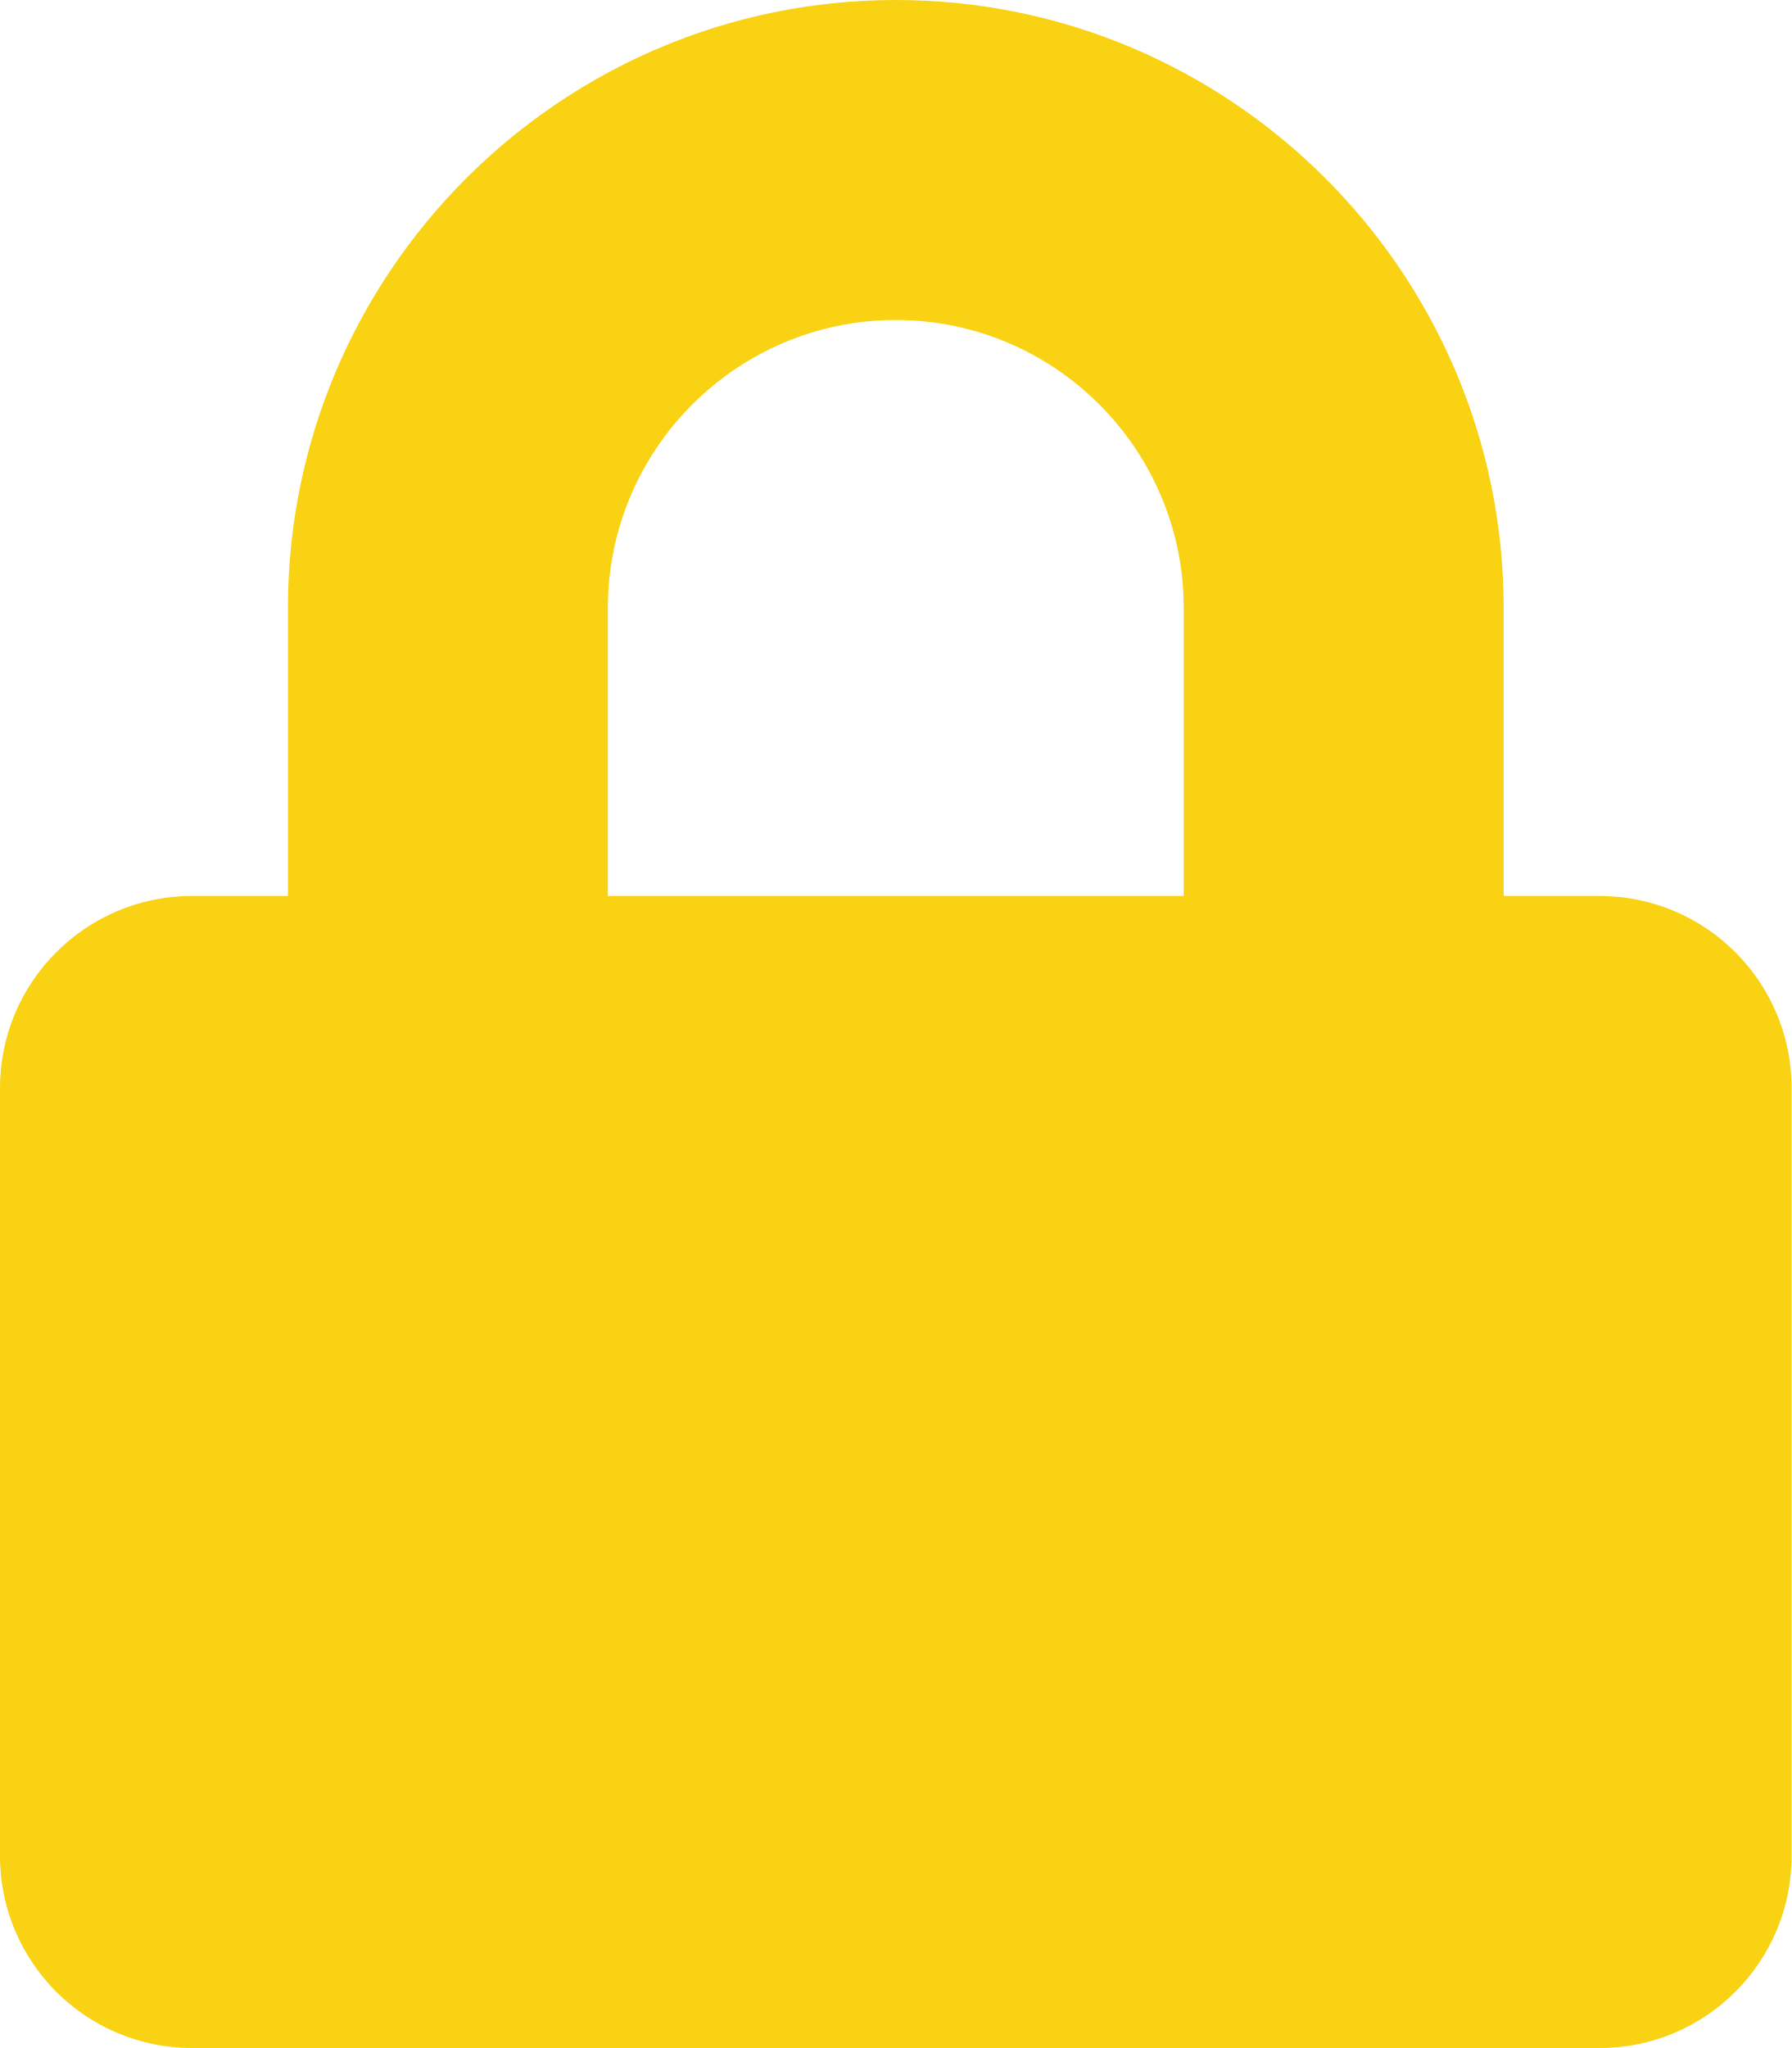
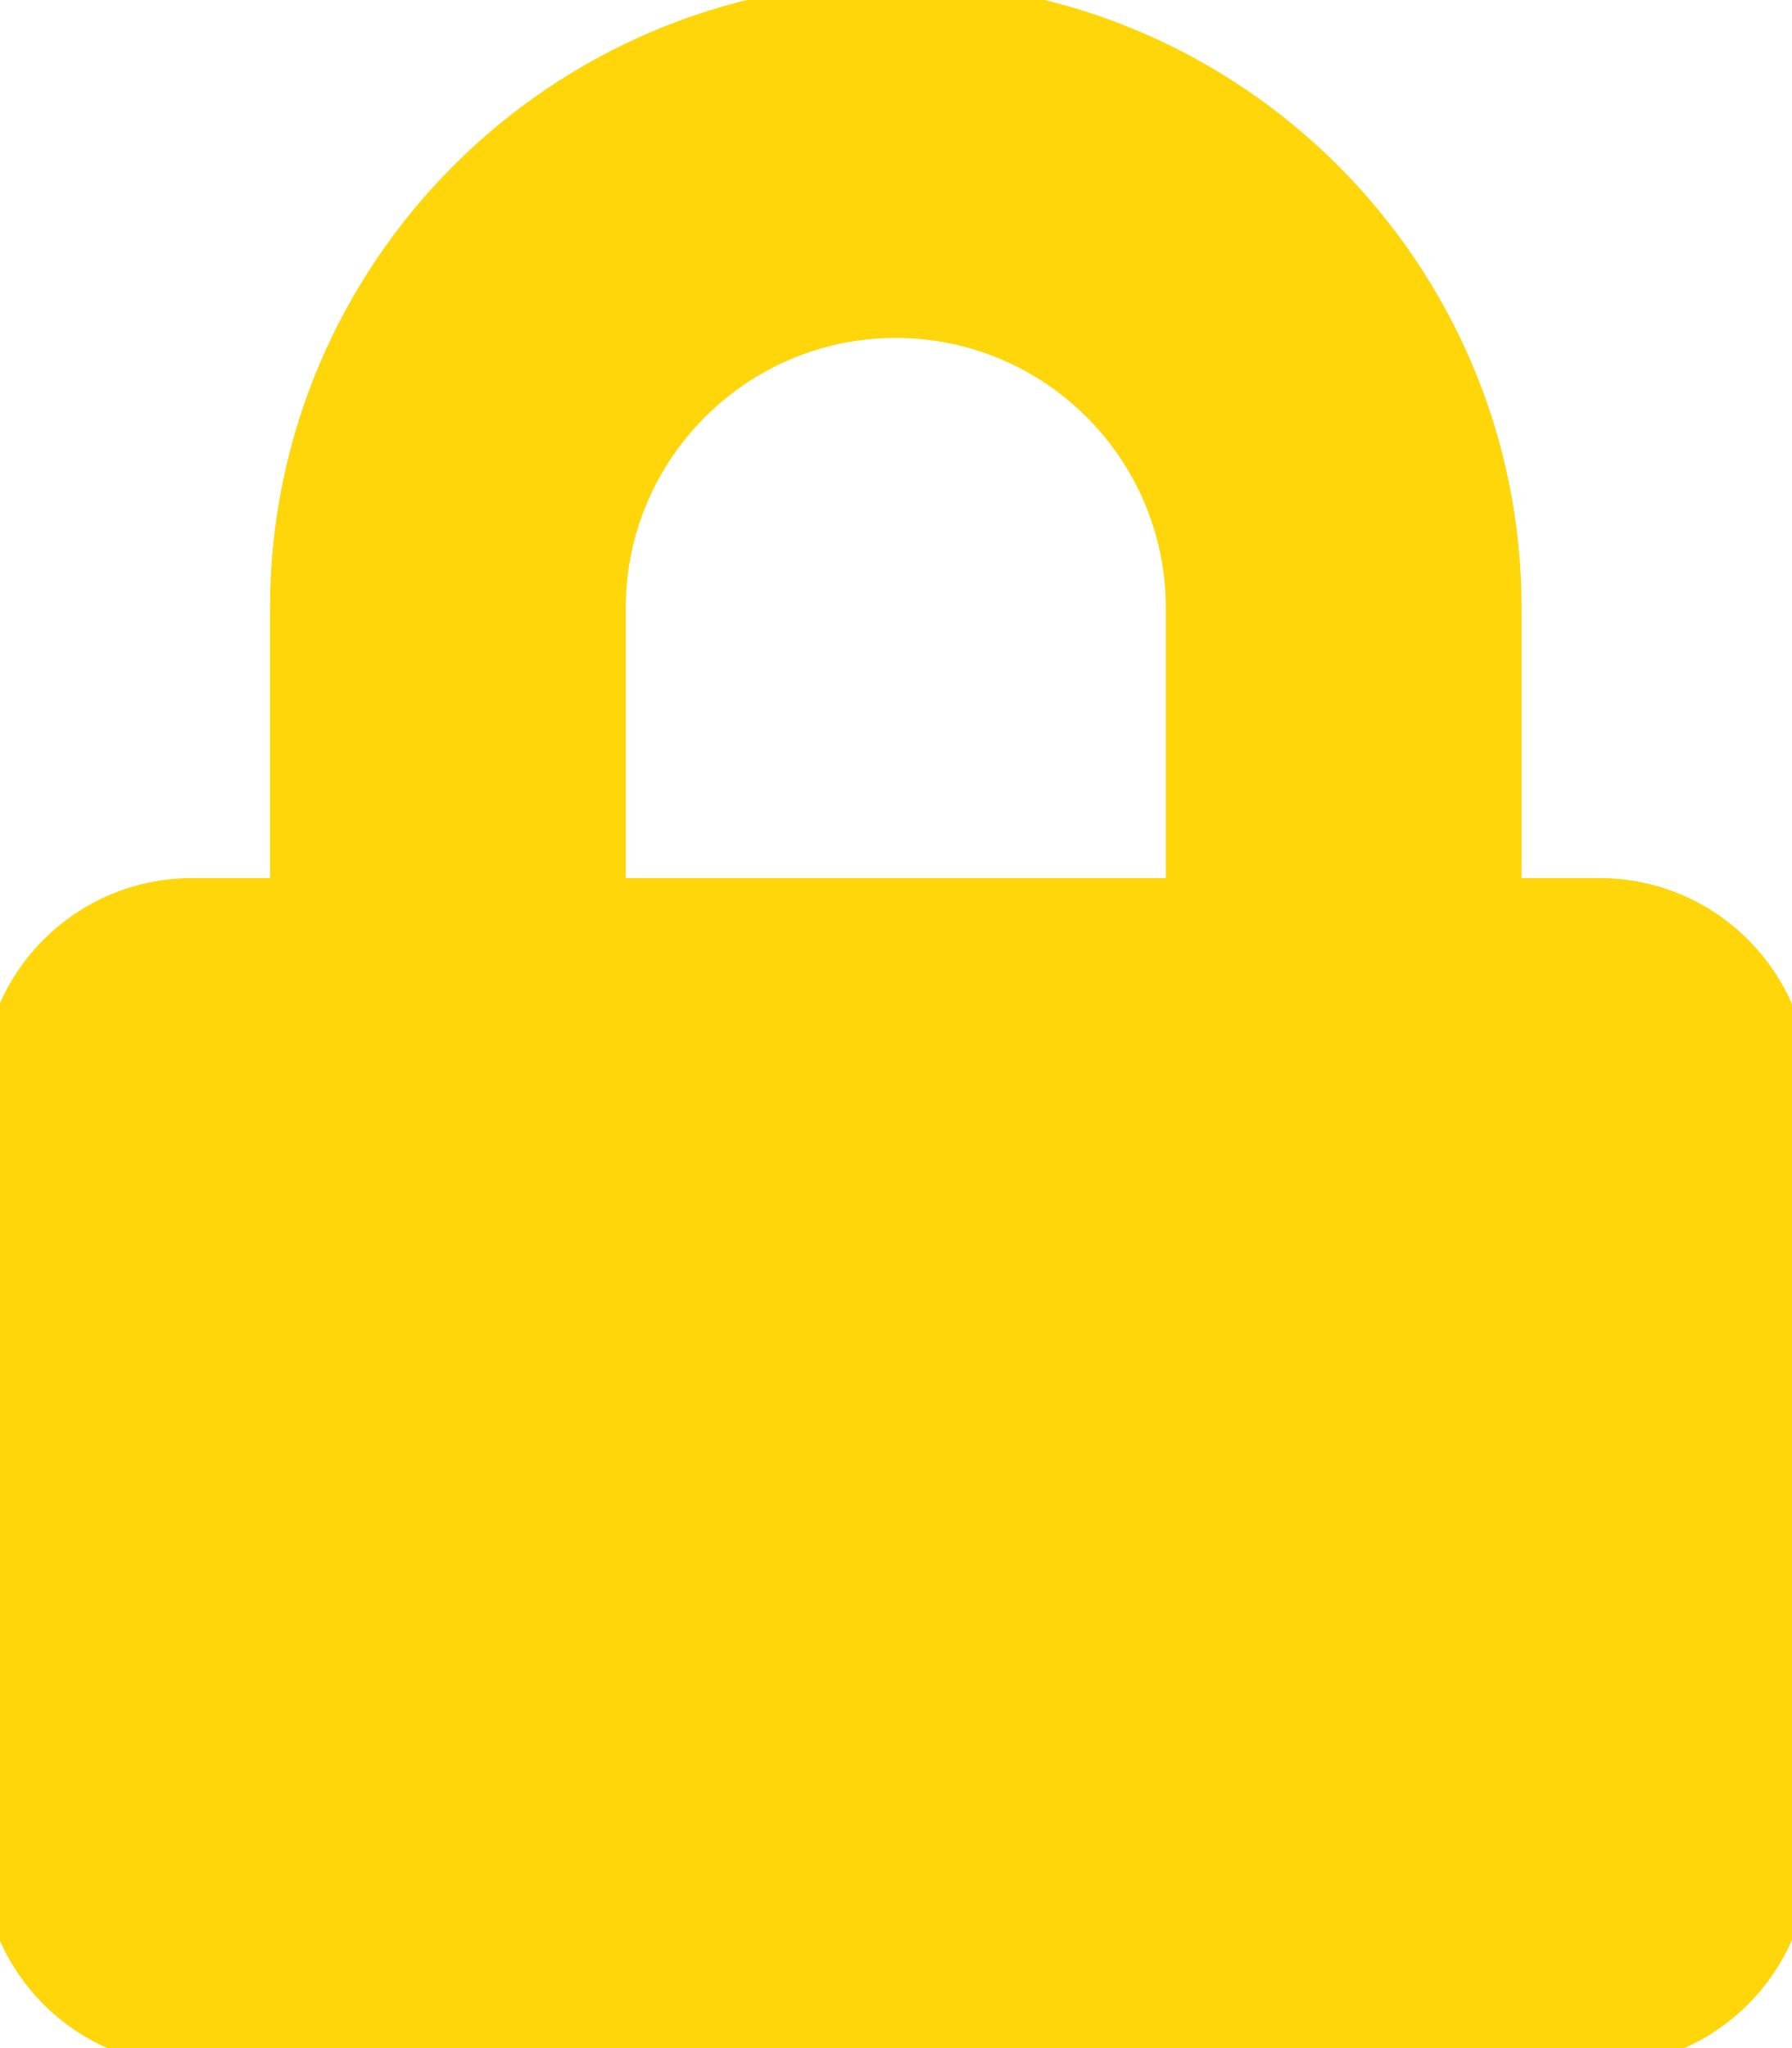
<svg xmlns="http://www.w3.org/2000/svg" aria-hidden="true" focusable="false" data-prefix="fas" data-icon="lock" class="svg-inline--fa fa-lock fa-w-14" role="img" viewBox="0 0 448 512">
-   <path fill="#F9D213" d="M400 224h-24v-72C376 68.2 307.8 0 224 0S72 68.2 72 152v72H48c-26.5 0-48 21.5-48 48v192c0 26.5 21.5 48 48 48h352c26.5 0 48-21.5 48-48V272c0-26.5-21.5-48-48-48zm-104 0H152v-72c0-39.7 32.3-72 72-72s72 32.3 72 72v72z" />
+   <path fill="#FFD60A" d="M400 224h-24v-72C376 68.2 307.8 0 224 0S72 68.2 72 152v72H48c-26.5 0-48 21.5-48 48v192c0 26.5 21.5 48 48 48h352c26.5 0 48-21.5 48-48V272c0-26.5-21.5-48-48-48zm-104 0H152v-72c0-39.7 32.3-72 72-72s72 32.3 72 72v72z" stroke="#FFD60A" stroke-width="8.96" />
</svg>
